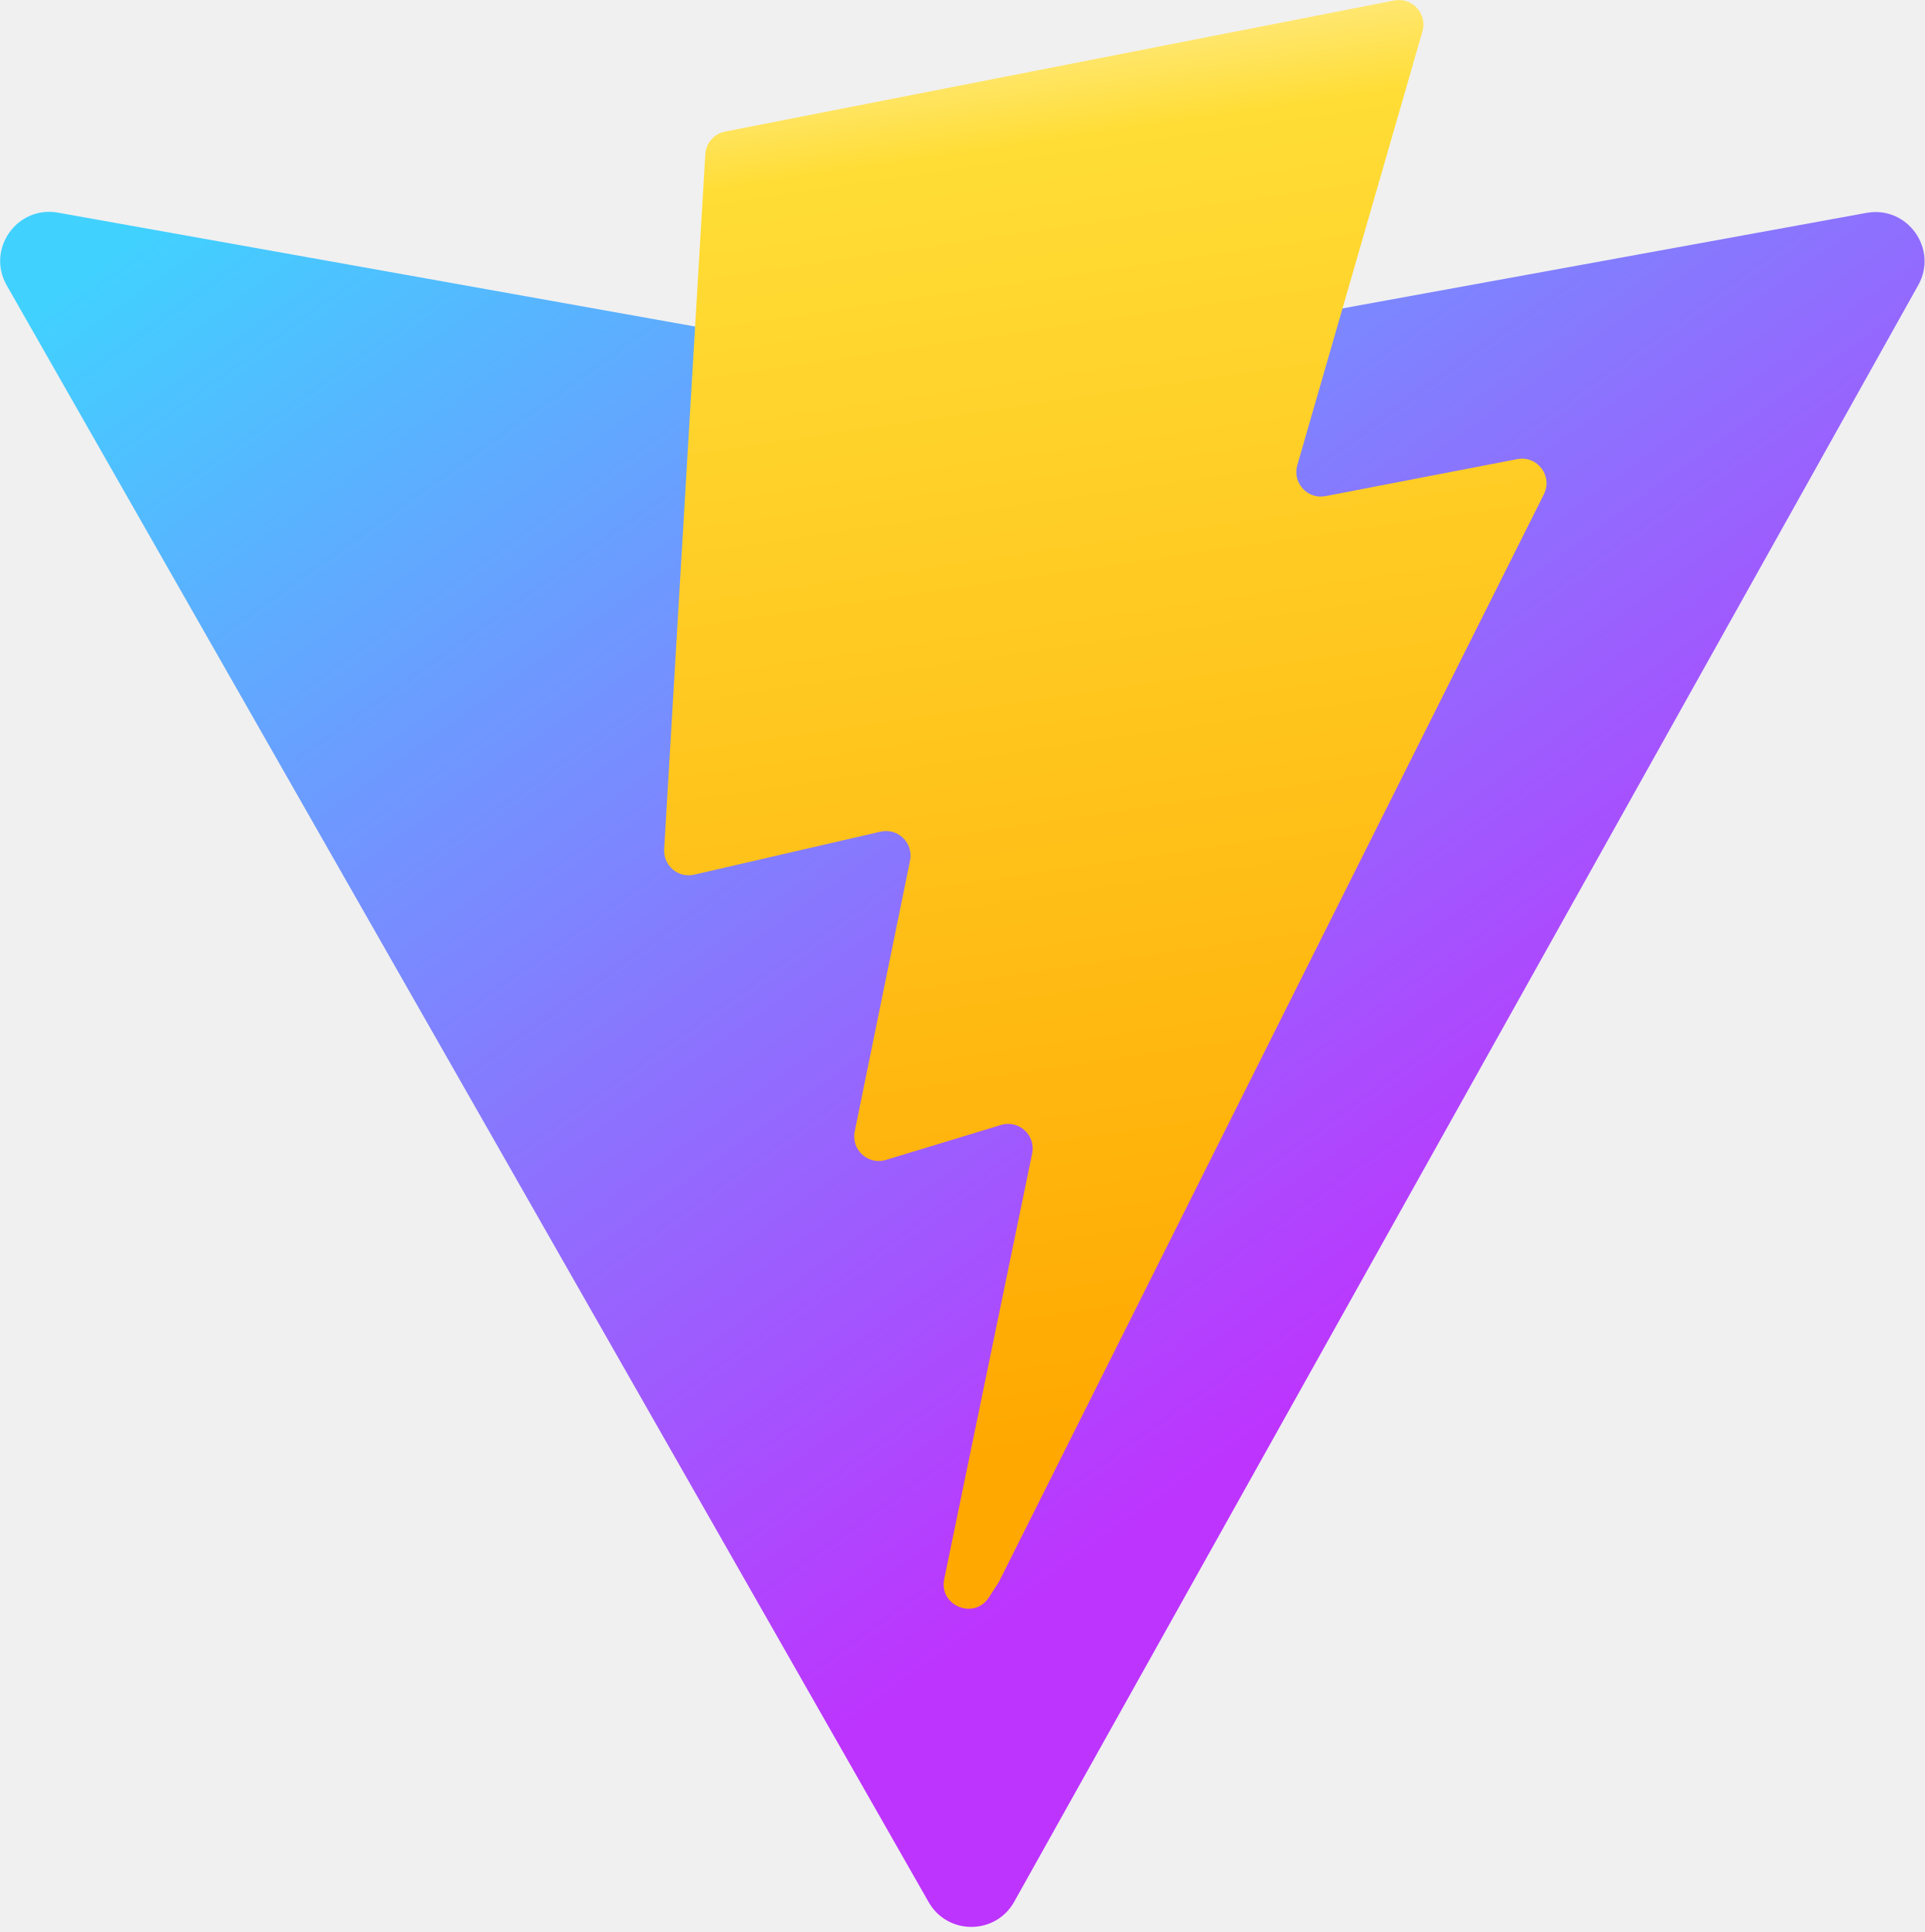
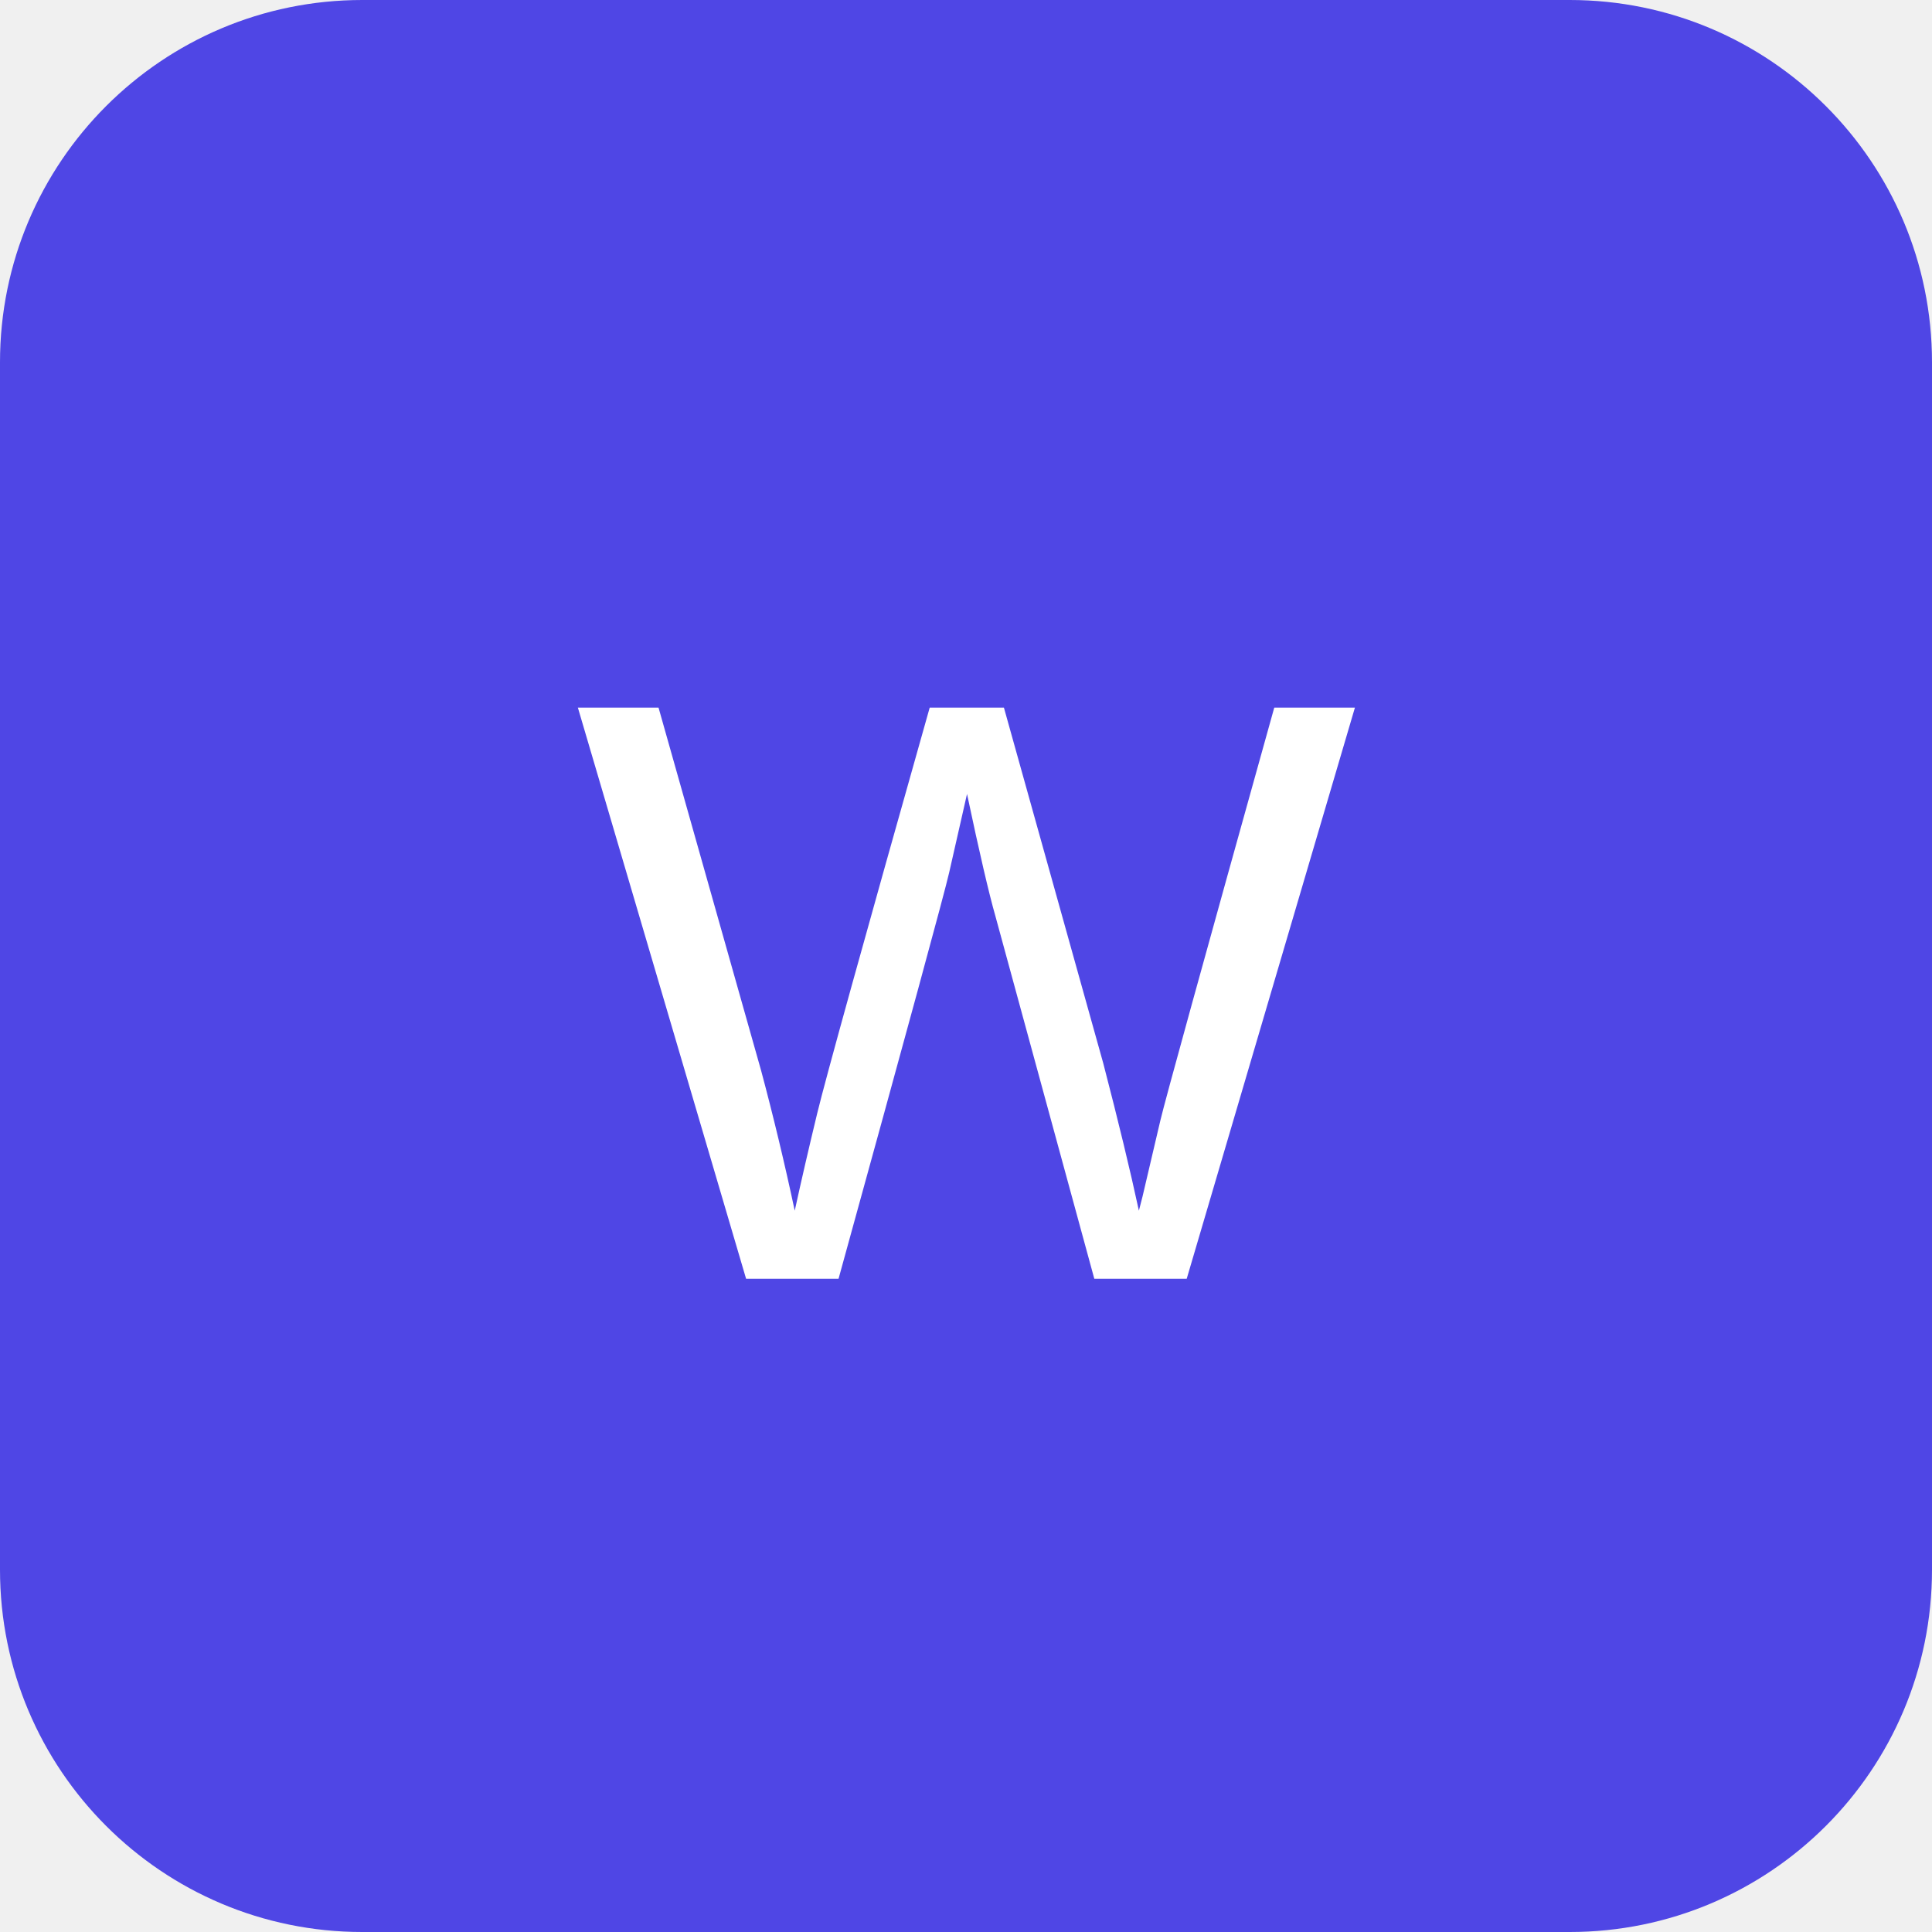
- <svg xmlns="http://www.w3.org/2000/svg" aria-hidden="true" role="img" class="iconify iconify--logos" width="31.88" height="32" preserveAspectRatio="xMidYMid meet" viewBox="0 0 256 257">
-   <defs>
-     <linearGradient id="IconifyId1813088fe1fbc01fb466" x1="-.828%" x2="57.636%" y1="7.652%" y2="78.411%">
-       <stop offset="0%" stop-color="#41D1FF" />
-       <stop offset="100%" stop-color="#BD34FE" />
-     </linearGradient>
-     <linearGradient id="IconifyId1813088fe1fbc01fb467" x1="43.376%" x2="50.316%" y1="2.242%" y2="89.03%">
-       <stop offset="0%" stop-color="#FFEA83" />
-       <stop offset="8.333%" stop-color="#FFDD35" />
-       <stop offset="100%" stop-color="#FFA800" />
-     </linearGradient>
-   </defs>
-   <path fill="url(#IconifyId1813088fe1fbc01fb466)" d="M255.153 37.938L134.897 252.976c-2.483 4.44-8.862 4.466-11.382.048L.875 37.958c-2.746-4.814 1.371-10.646 6.827-9.67l120.385 21.517a6.537 6.537 0 0 0 2.322-.004l117.867-21.483c5.438-.991 9.574 4.796 6.877 9.62Z" />
-   <path fill="url(#IconifyId1813088fe1fbc01fb467)" d="M185.432.063L96.44 17.501a3.268 3.268 0 0 0-2.634 3.014l-5.474 92.456a3.268 3.268 0 0 0 3.997 3.378l24.777-5.718c2.318-.535 4.413 1.507 3.936 3.838l-7.361 36.047c-.495 2.426 1.782 4.5 4.151 3.78l15.304-4.649c2.372-.72 4.652 1.36 4.15 3.788l-11.698 56.621c-.732 3.542 3.979 5.473 5.943 2.437l1.313-2.028l72.516-144.72c1.215-2.423-.88-5.186-3.54-4.672l-25.505 4.922c-2.396.462-4.435-1.77-3.759-4.114l16.646-57.705c.677-2.35-1.37-4.583-3.769-4.113Z" />
+ <svg xmlns="http://www.w3.org/2000/svg" width="512" height="512" viewBox="0 0 512 512">
+   <rect width="512" height="512" rx="96" ry="96" fill="#4F46E5" />
+   <text x="50%" y="54%" dominant-baseline="middle" text-anchor="middle" font-family="Arial, Helvetica, sans-serif" font-size="220" fill="#FFFFFF">W</text>
</svg>
